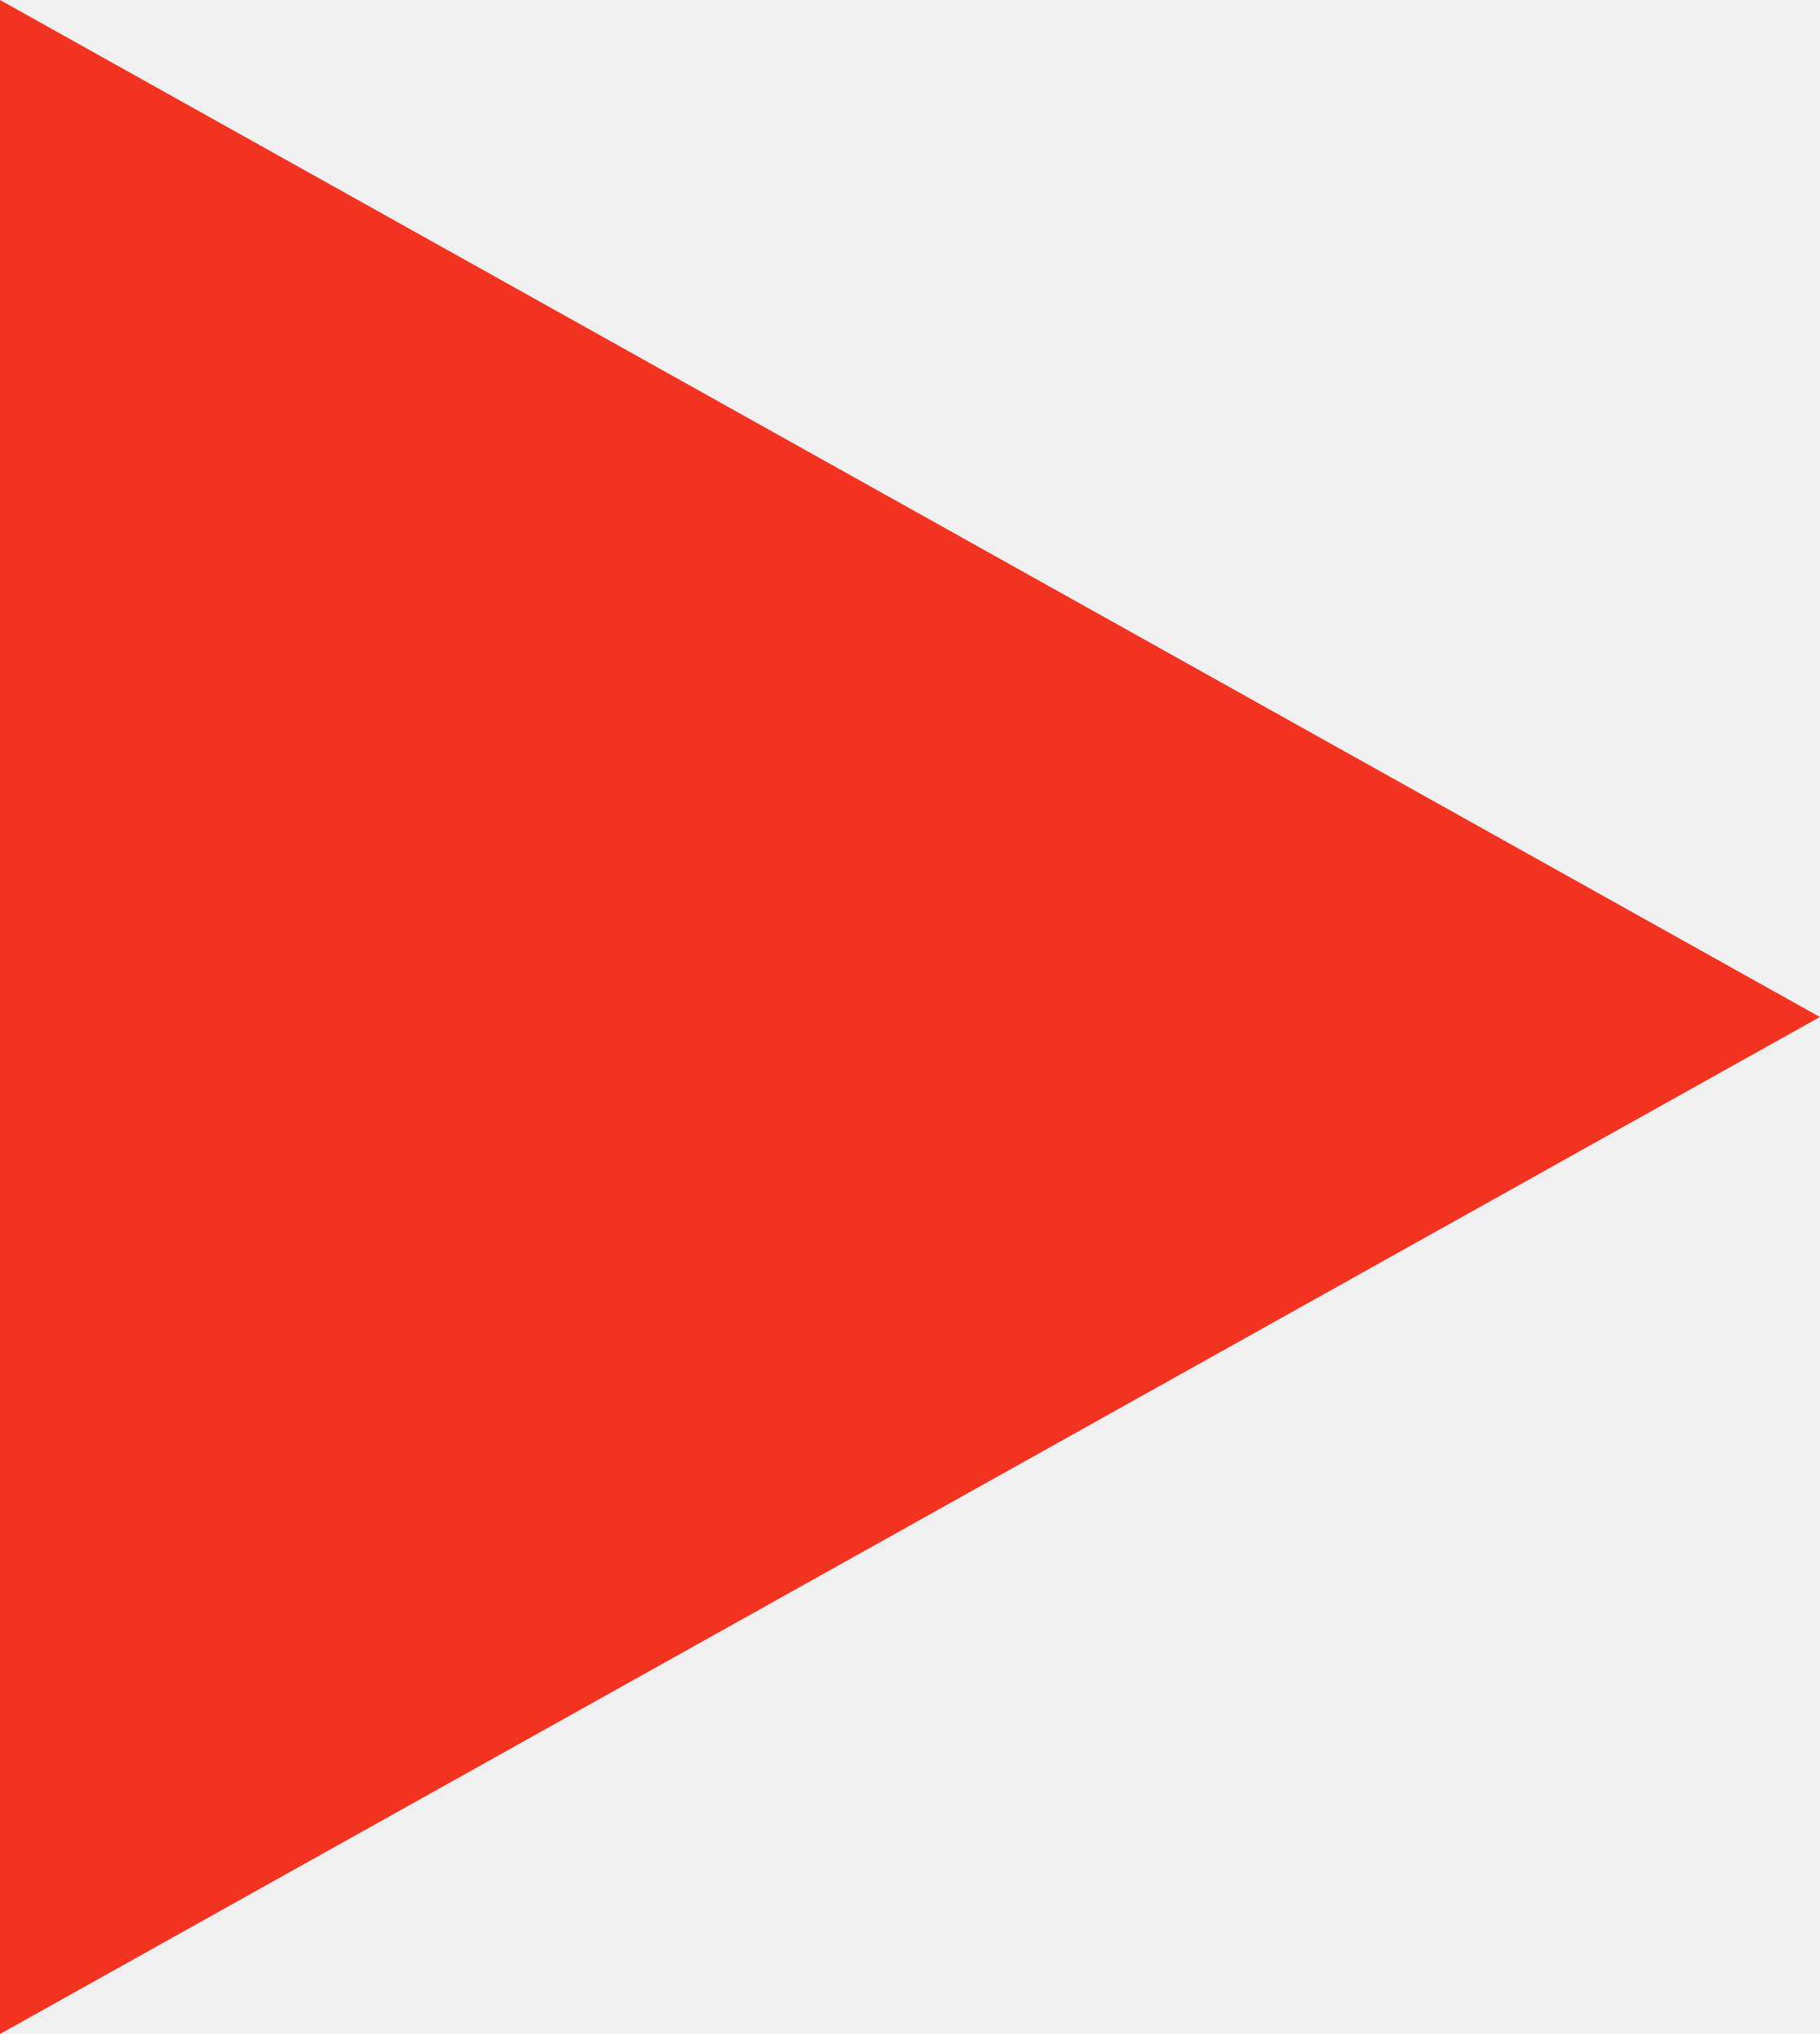
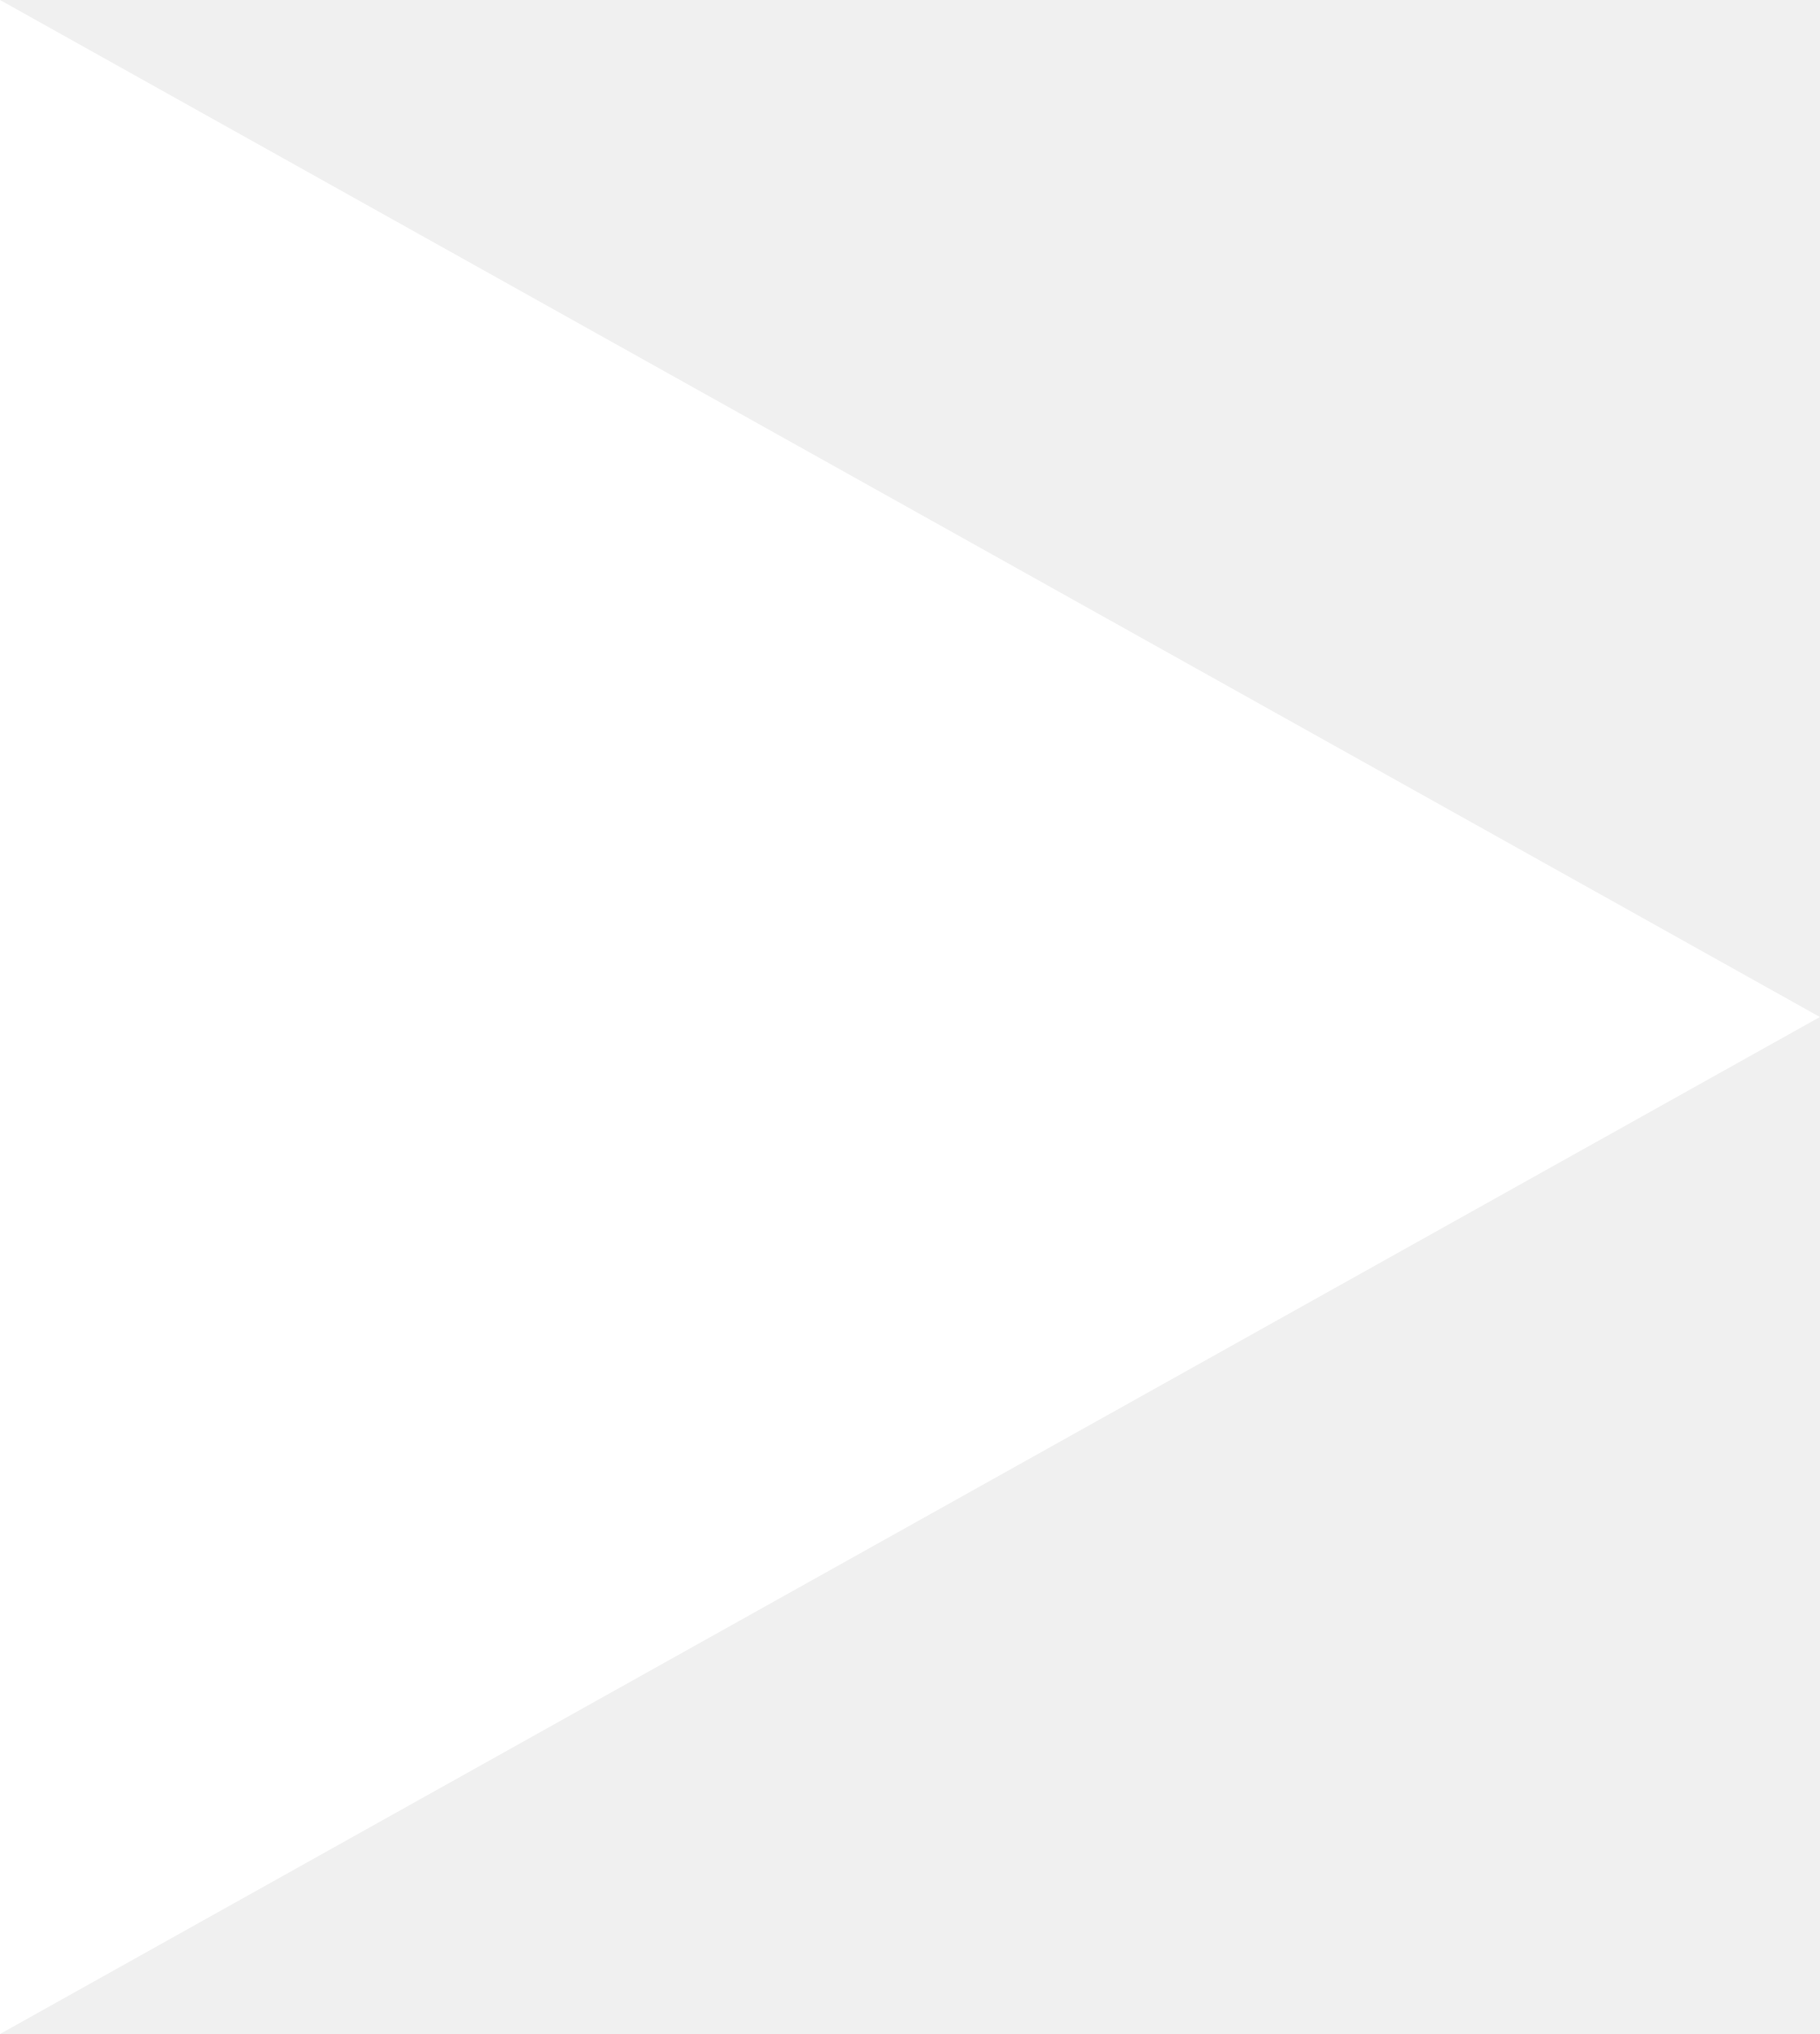
<svg xmlns="http://www.w3.org/2000/svg" viewBox="0 0 34 38">
  <defs>
-     <style>.cls-1{fill:#f23322;}</style>
+     <style>.cls-1{fill:#ffffff;}</style>
  </defs>
  <g id="Layer_2" data-name="Layer 2">
    <g id="レイヤー_1" data-name="レイヤー 1">
      <polygon class="cls-1" points="34 19 0 0 0 38 34 19" />
    </g>
  </g>
</svg>
